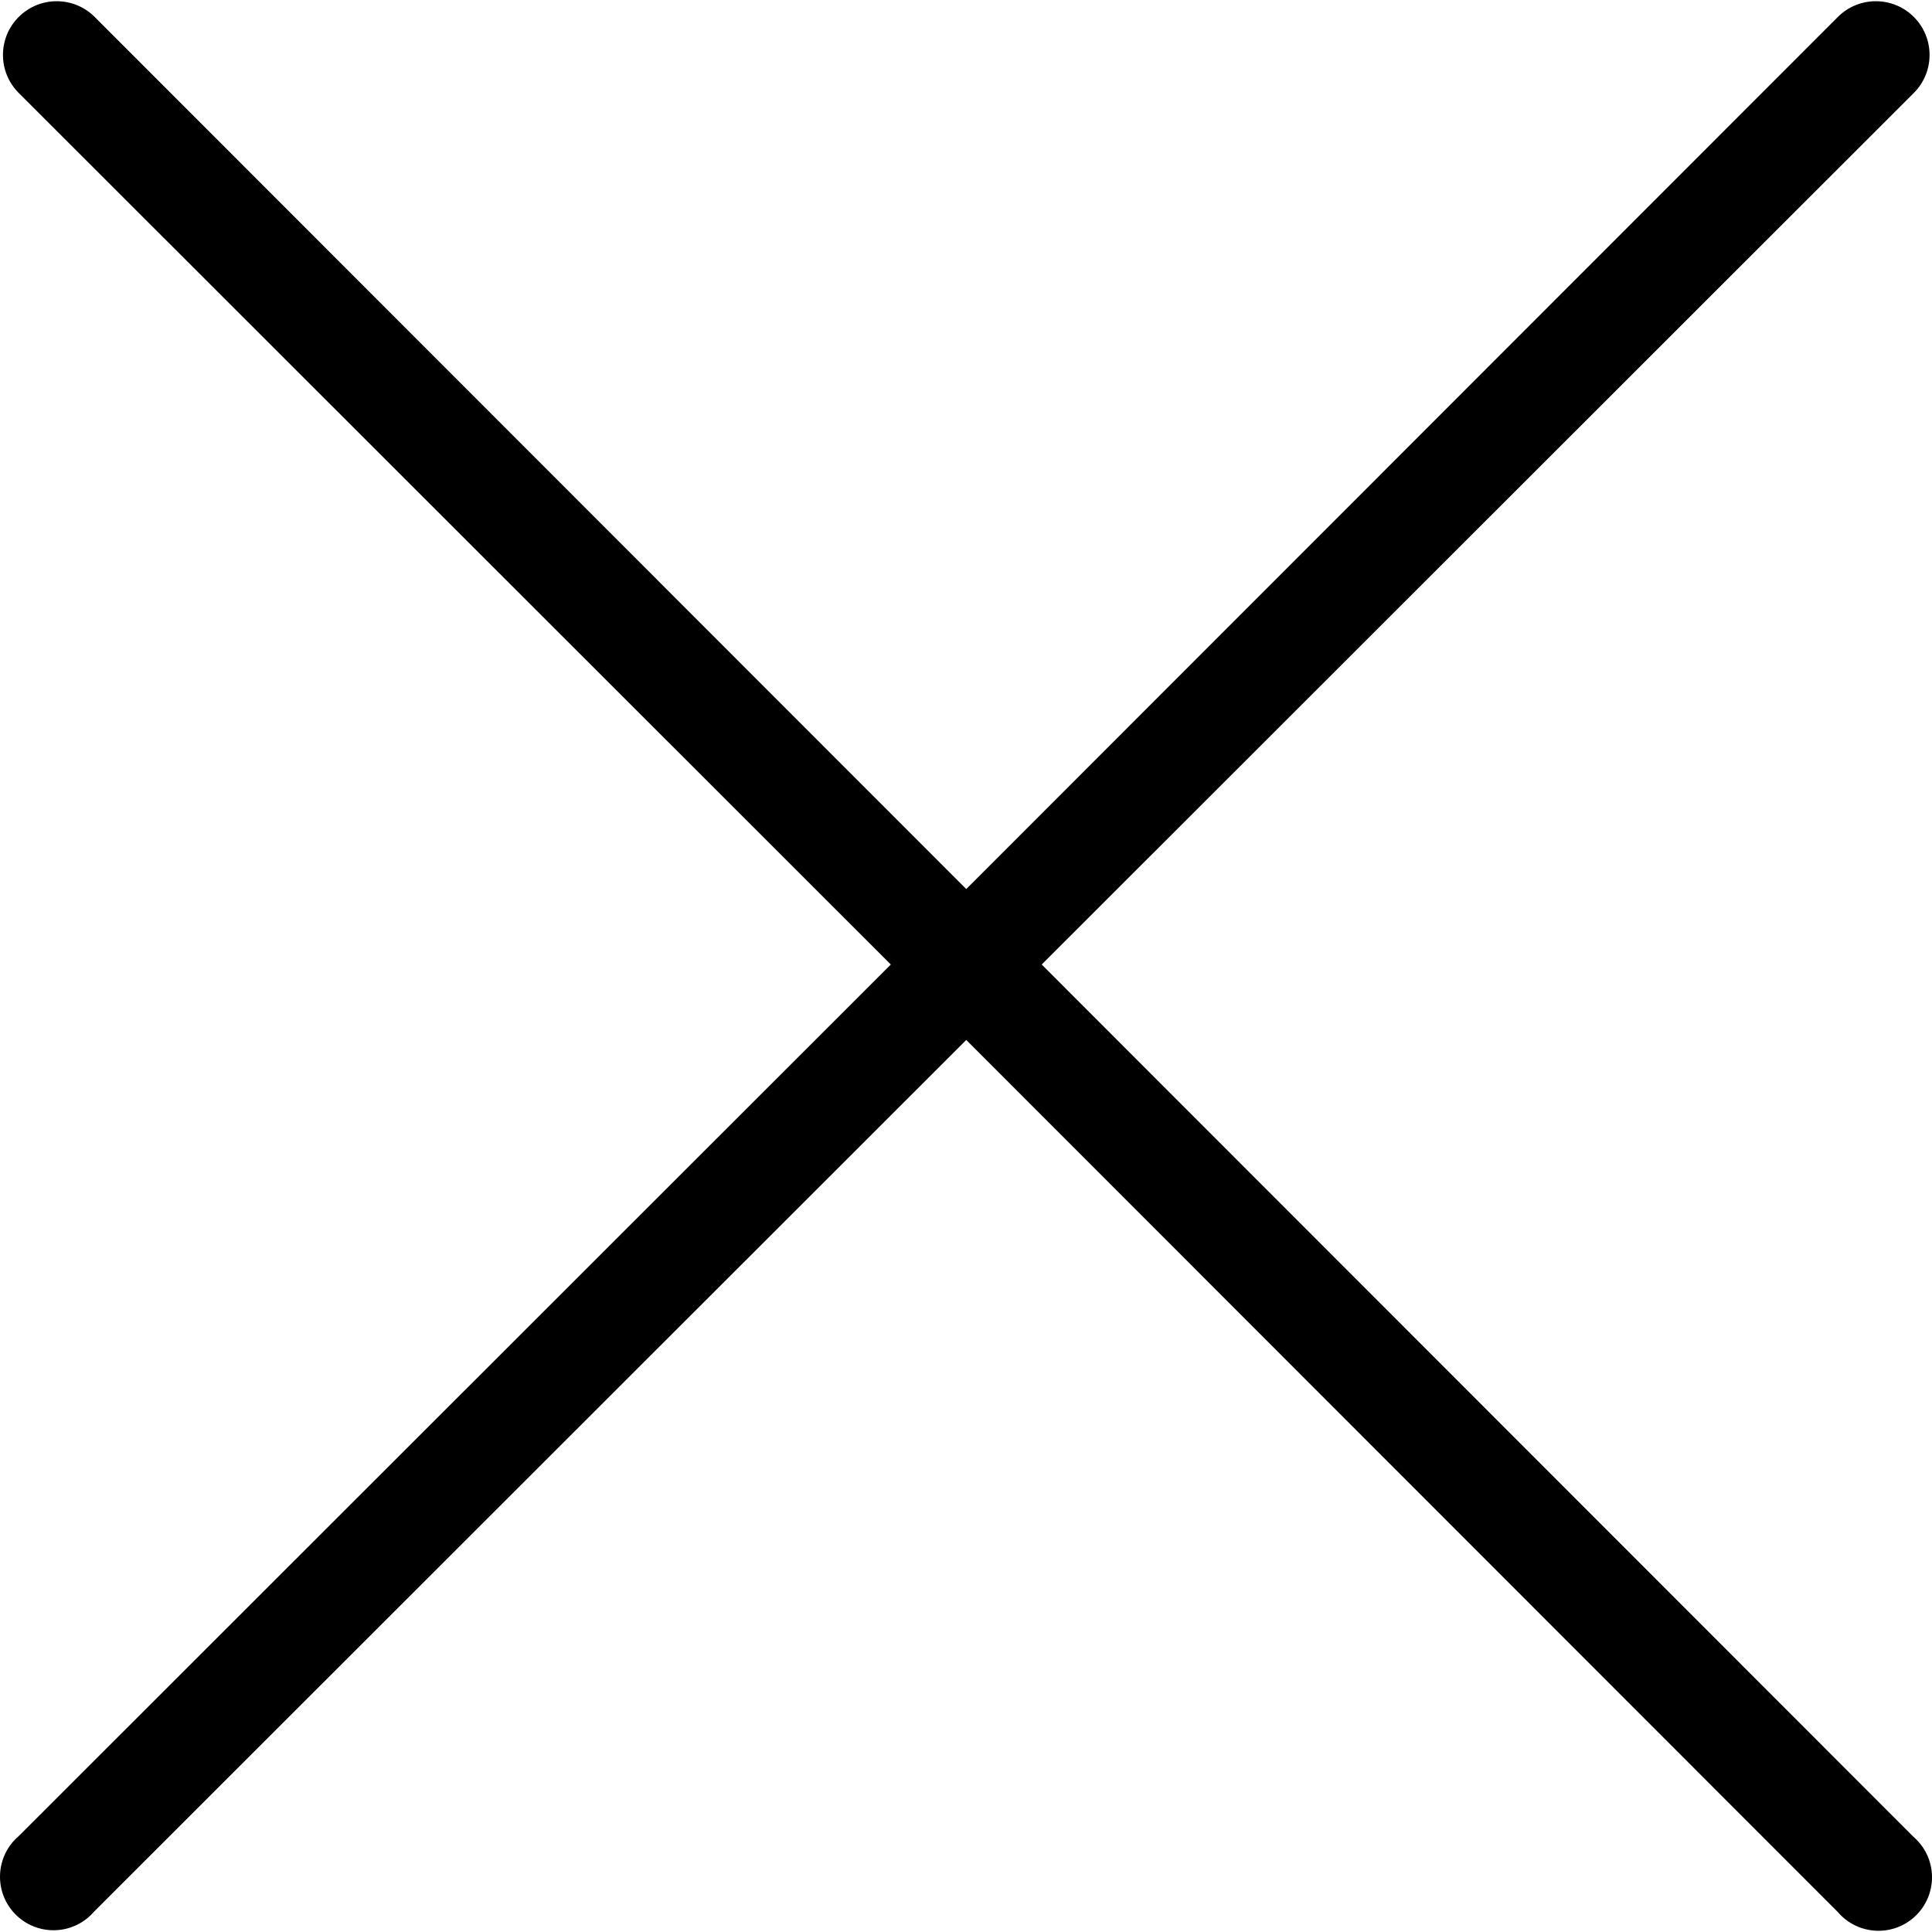
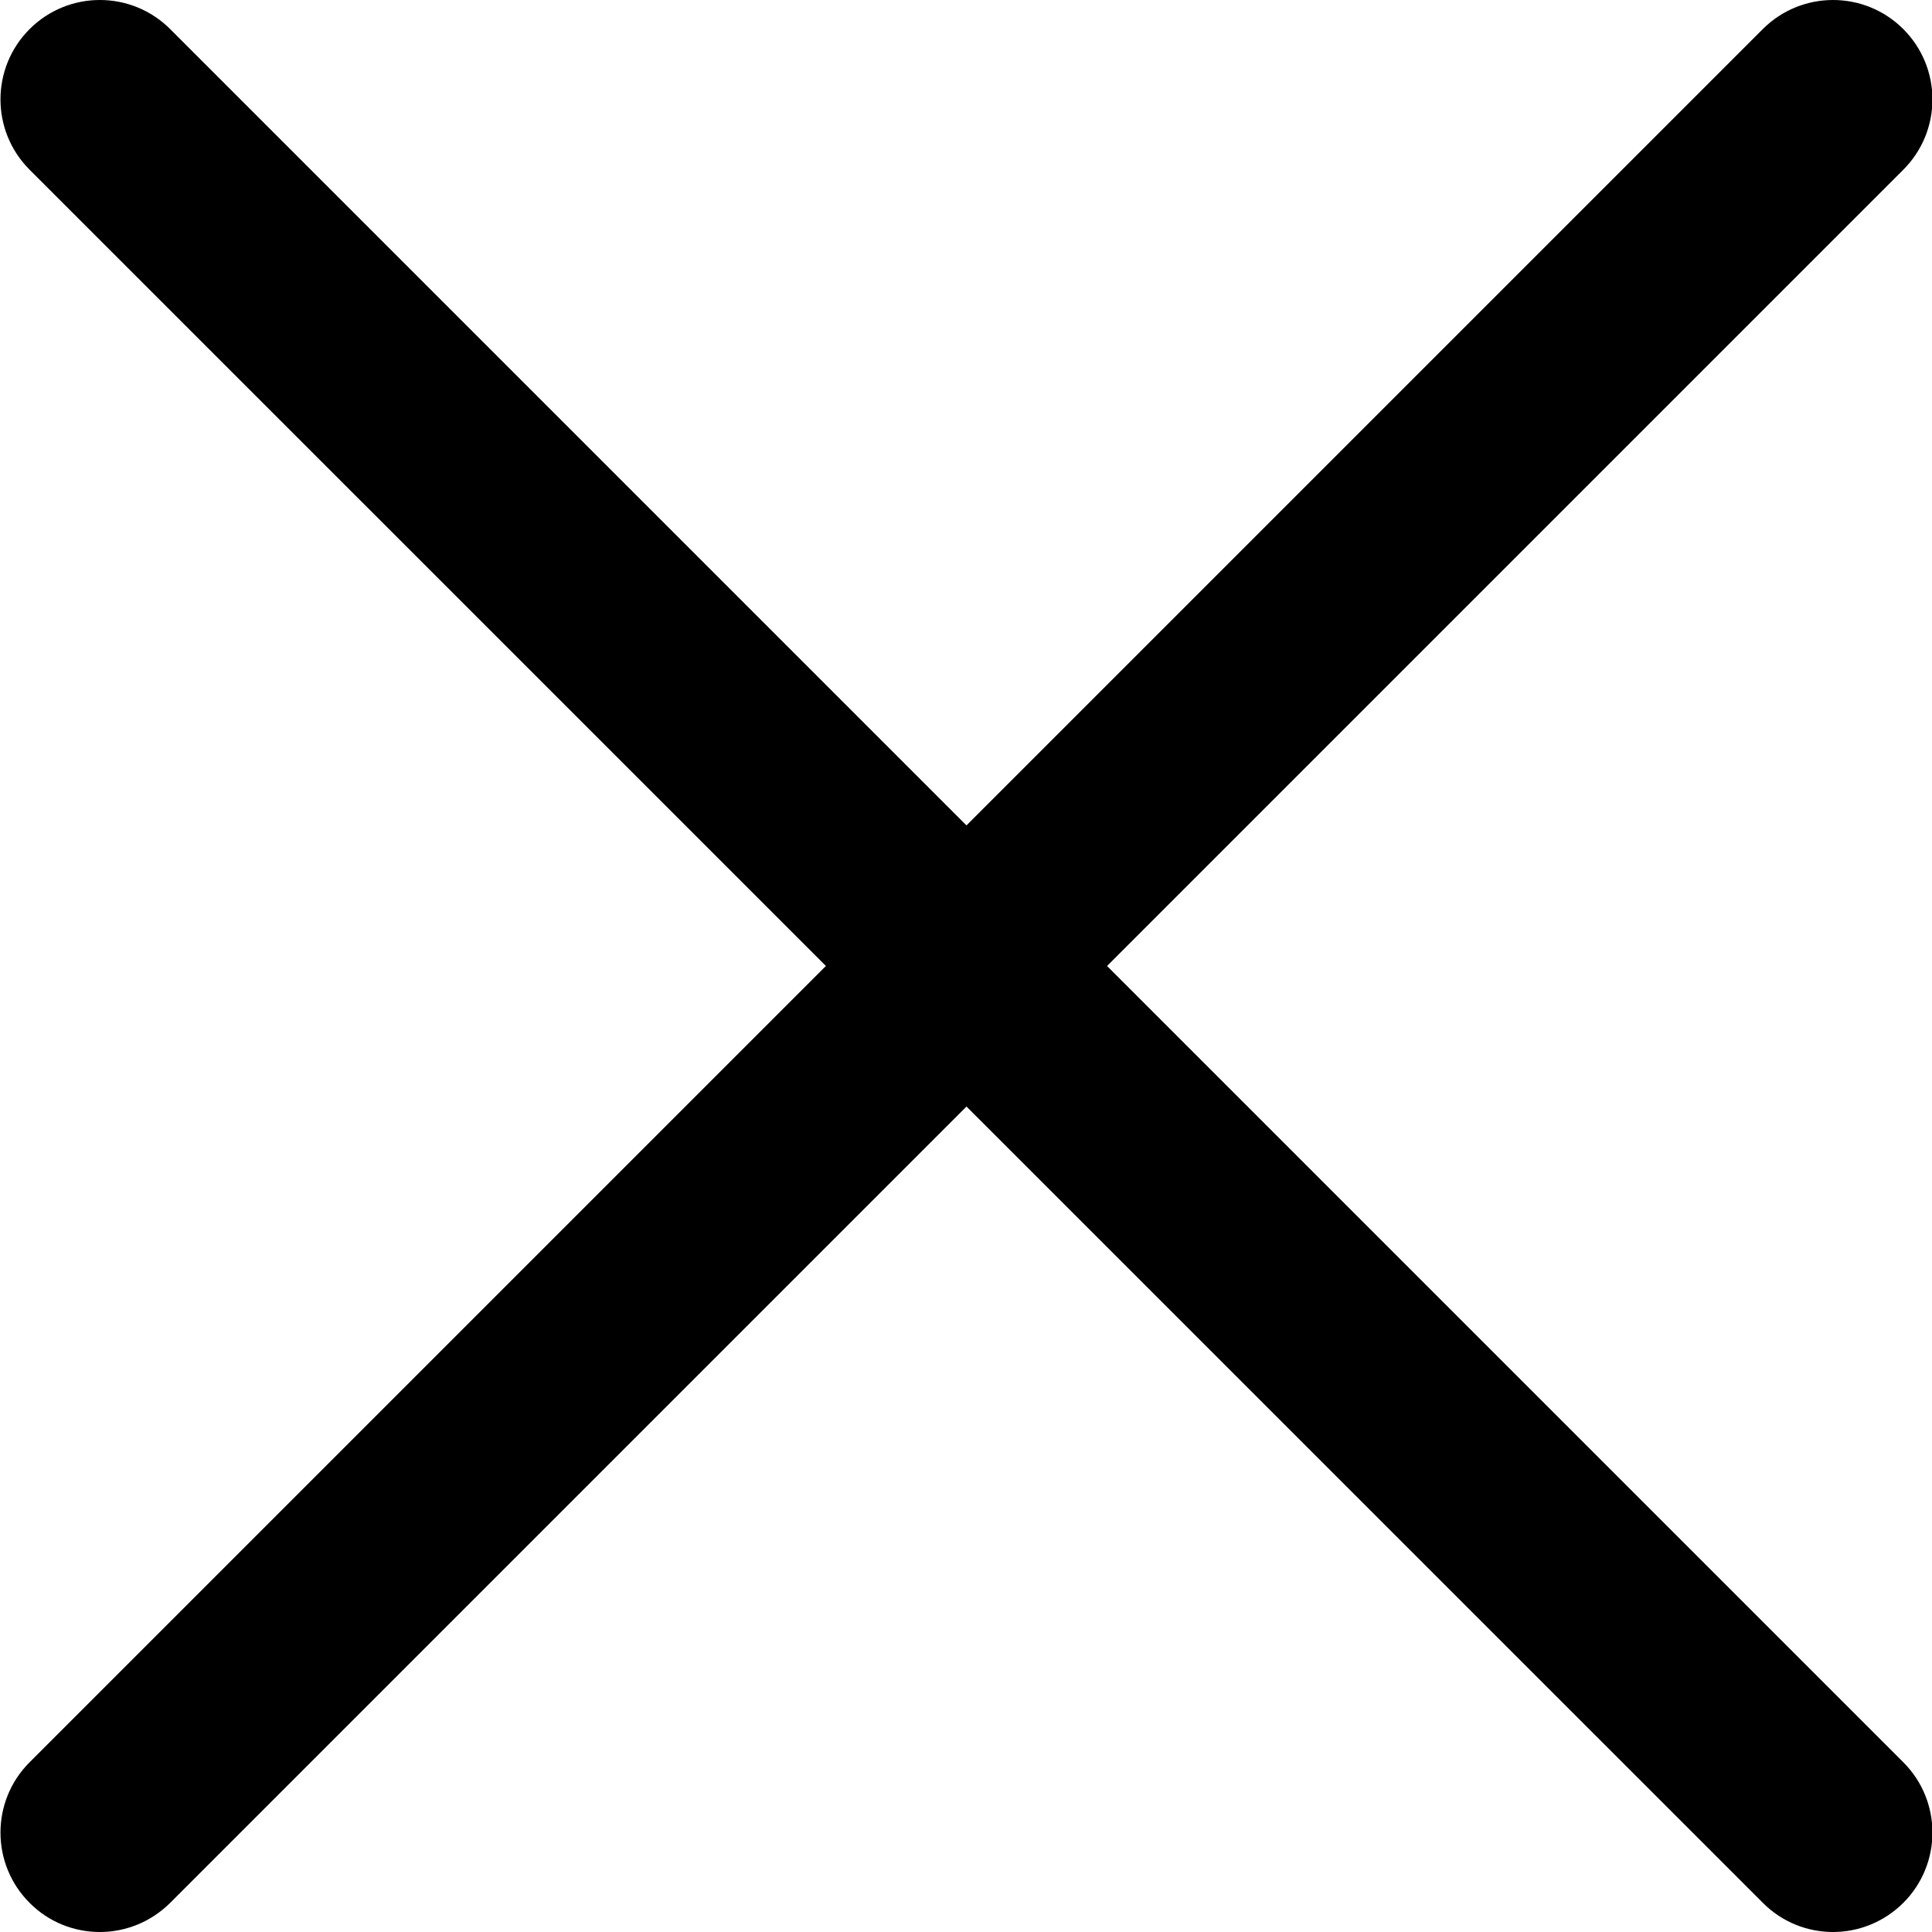
- <svg xmlns="http://www.w3.org/2000/svg" version="1.1" width="512" height="512" x="0" y="0" viewBox="0 0 513.552 513.552" style="" xml:space="preserve">
+ <svg xmlns="http://www.w3.org/2000/svg" version="1.1" width="512" height="512" x="0" y="0" viewBox="0 0 311 311.077" style="" xml:space="preserve" class="">
  <g>
-     <g>
-       <g>
-         <path d="M510.132,489.755c-0.476-0.556-0.995-1.075-1.552-1.552L276.9,256.382l231.822-231.68c5.577-5.577,5.577-14.619,0-20.196    c-5.577-5.577-14.619-5.577-20.196,0l-231.68,231.822L25.167,4.506c-5.577-5.577-14.619-5.577-20.196,0s-5.577,14.619,0,20.196    l231.822,231.68L4.972,488.062c-5.966,5.109-6.661,14.087-1.552,20.053c5.109,5.966,14.087,6.661,20.053,1.552    c0.556-0.476,1.075-0.995,1.552-1.552l231.822-231.68l231.68,231.822c5.109,5.966,14.087,6.661,20.053,1.552    C514.546,504.699,515.241,495.721,510.132,489.755z" fill="#000000" data-original="#000000" />
-       </g>
-     </g>
-     <g>
- </g>
-     <g>
- </g>
-     <g>
- </g>
-     <g>
- </g>
-     <g>
- </g>
-     <g>
- </g>
-     <g>
- </g>
-     <g>
- </g>
-     <g>
- </g>
-     <g>
- </g>
-     <g>
- </g>
-     <g>
- </g>
-     <g>
- </g>
-     <g>
- </g>
-     <g>
- </g>
+     <path d="m16.035 311.078c-4.098 0-8.195-1.559-11.309-4.695-6.25-6.25-6.25-16.383 0-22.633l279.062-279.062c6.25-6.25 16.383-6.25 22.633 0s6.25 16.383 0 22.637l-279.059 279.059c-3.137 3.117-7.234 4.695-11.328 4.695zm0 0" fill="#000000" data-original="#000000" class="" />
+     <path d="m295.117 311.078c-4.098 0-8.191-1.559-11.309-4.695l-279.082-279.059c-6.25-6.254-6.25-16.387 0-22.637s16.383-6.25 22.637 0l279.059 279.062c6.25 6.25 6.25 16.383 0 22.633-3.137 3.117-7.23 4.695-11.305 4.695zm0 0" fill="#000000" data-original="#000000" class="" style="" />
  </g>
</svg>
